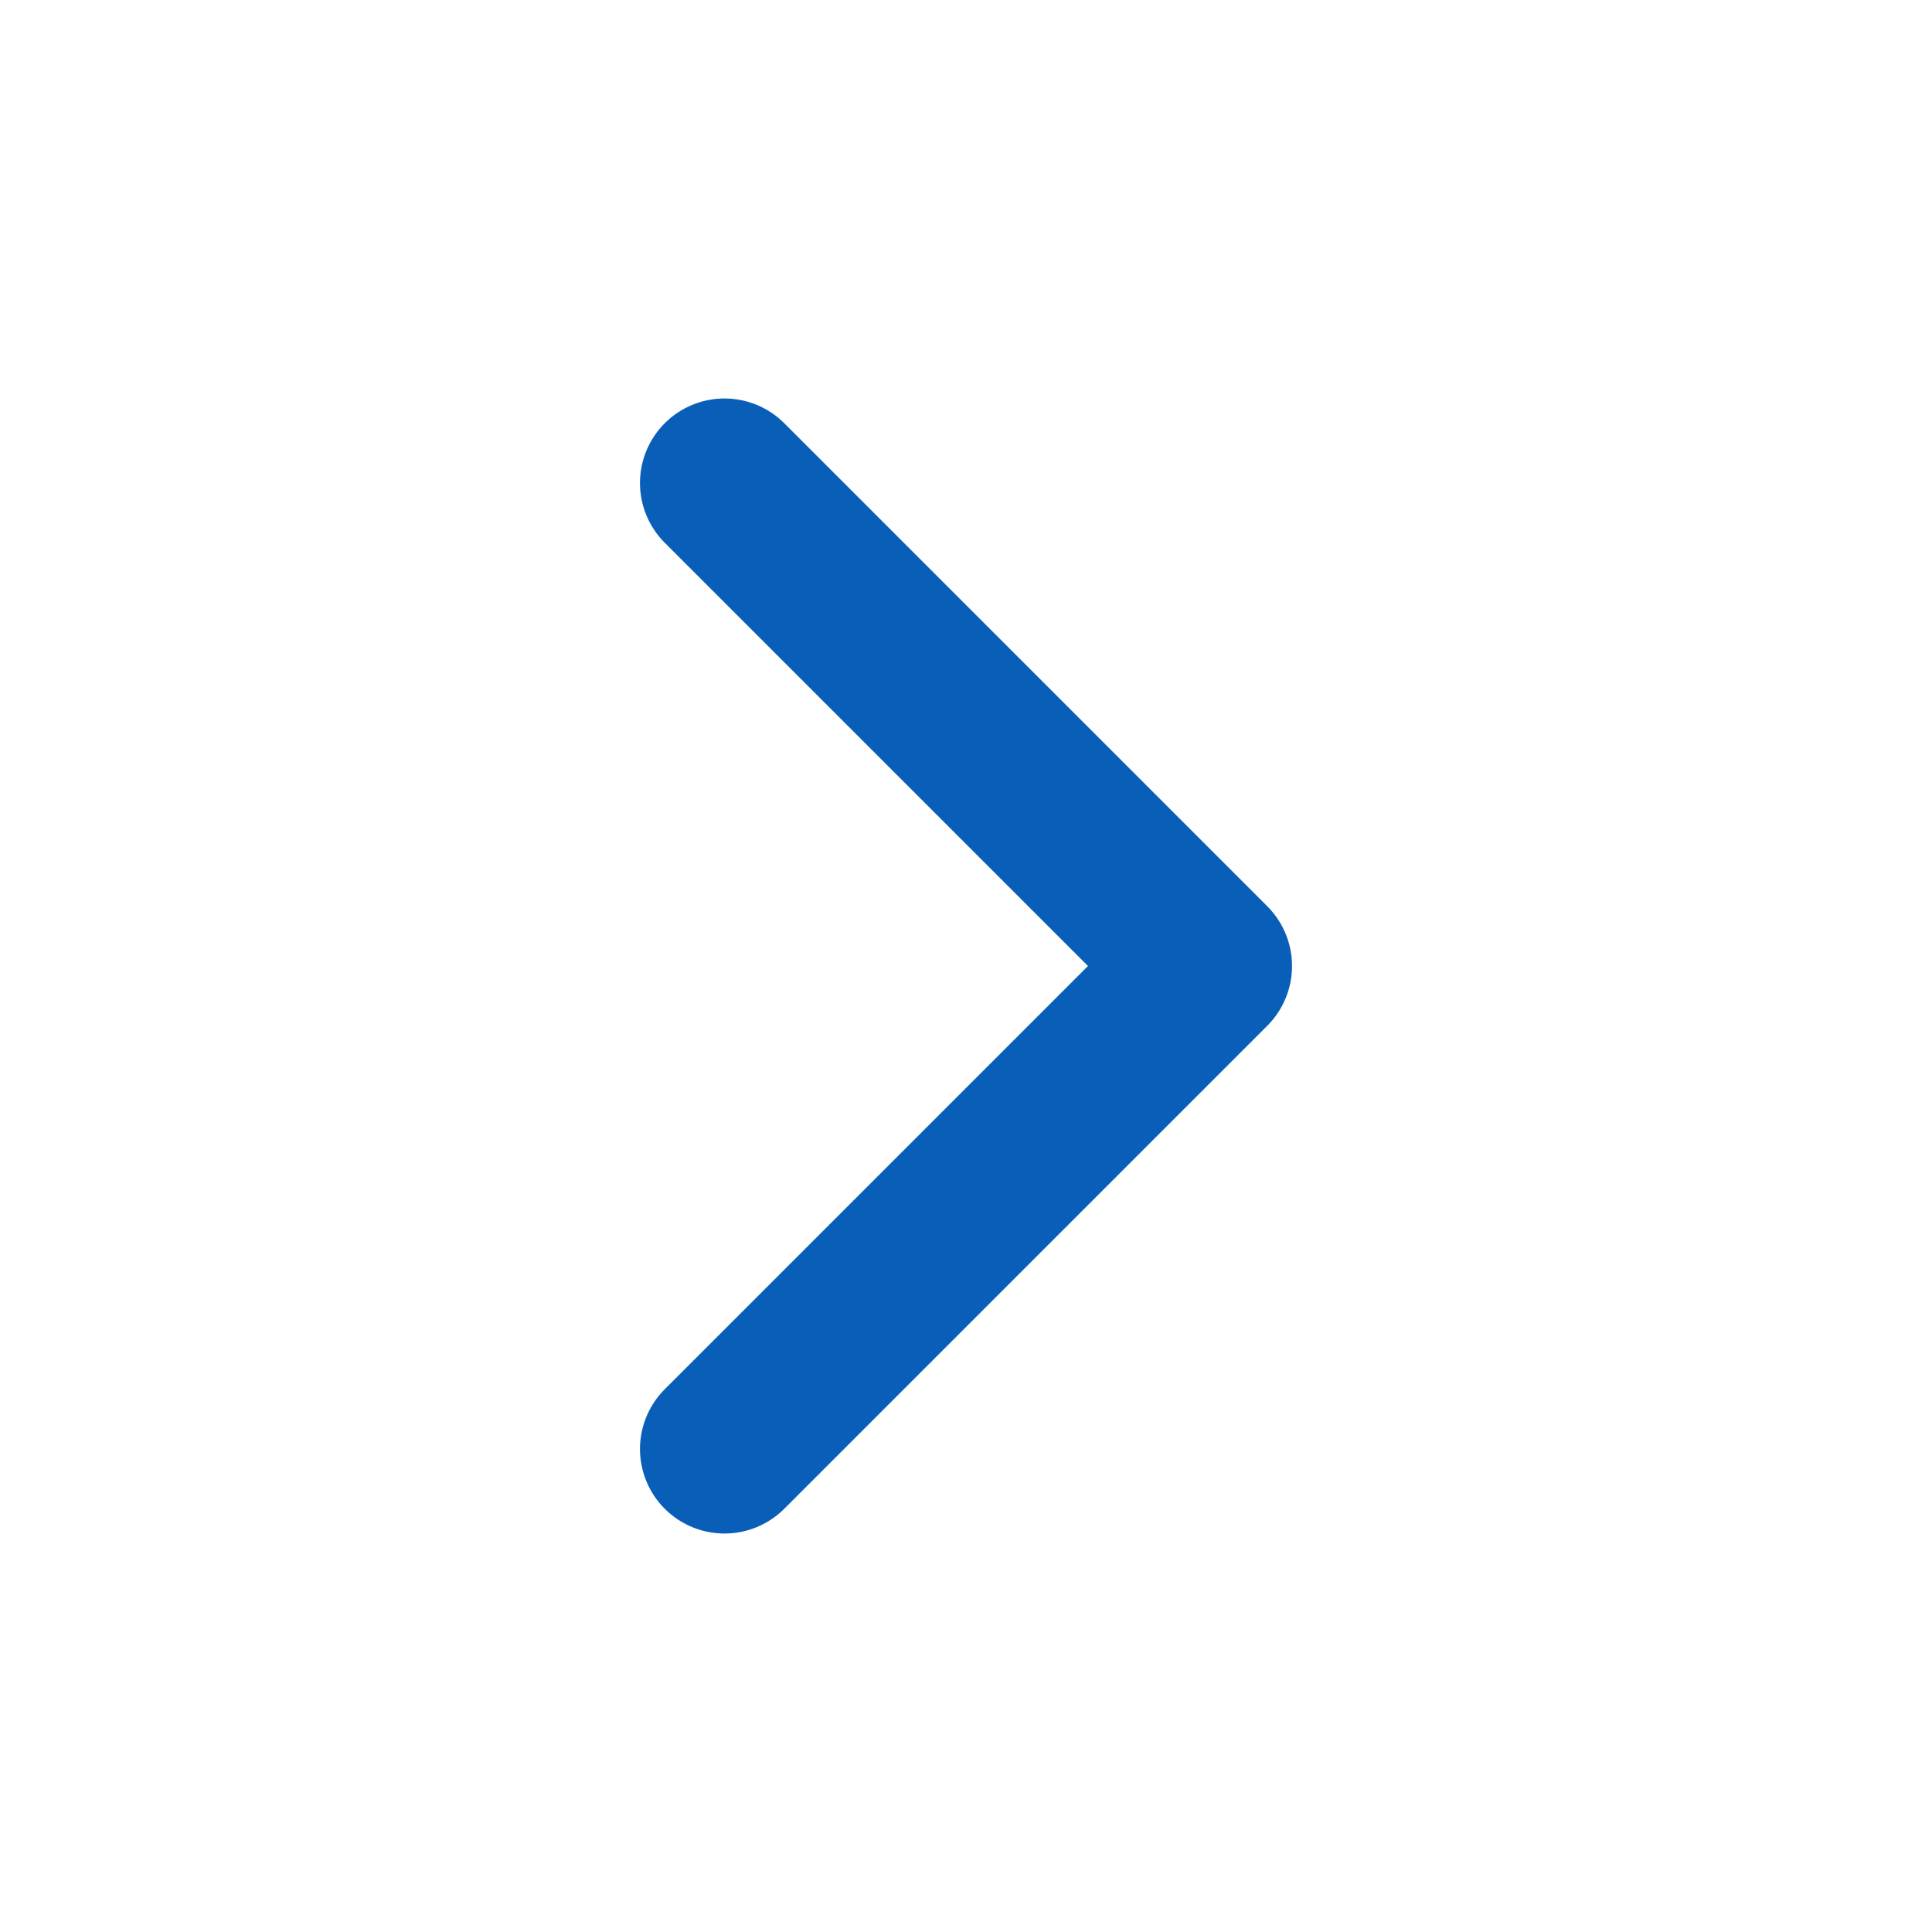
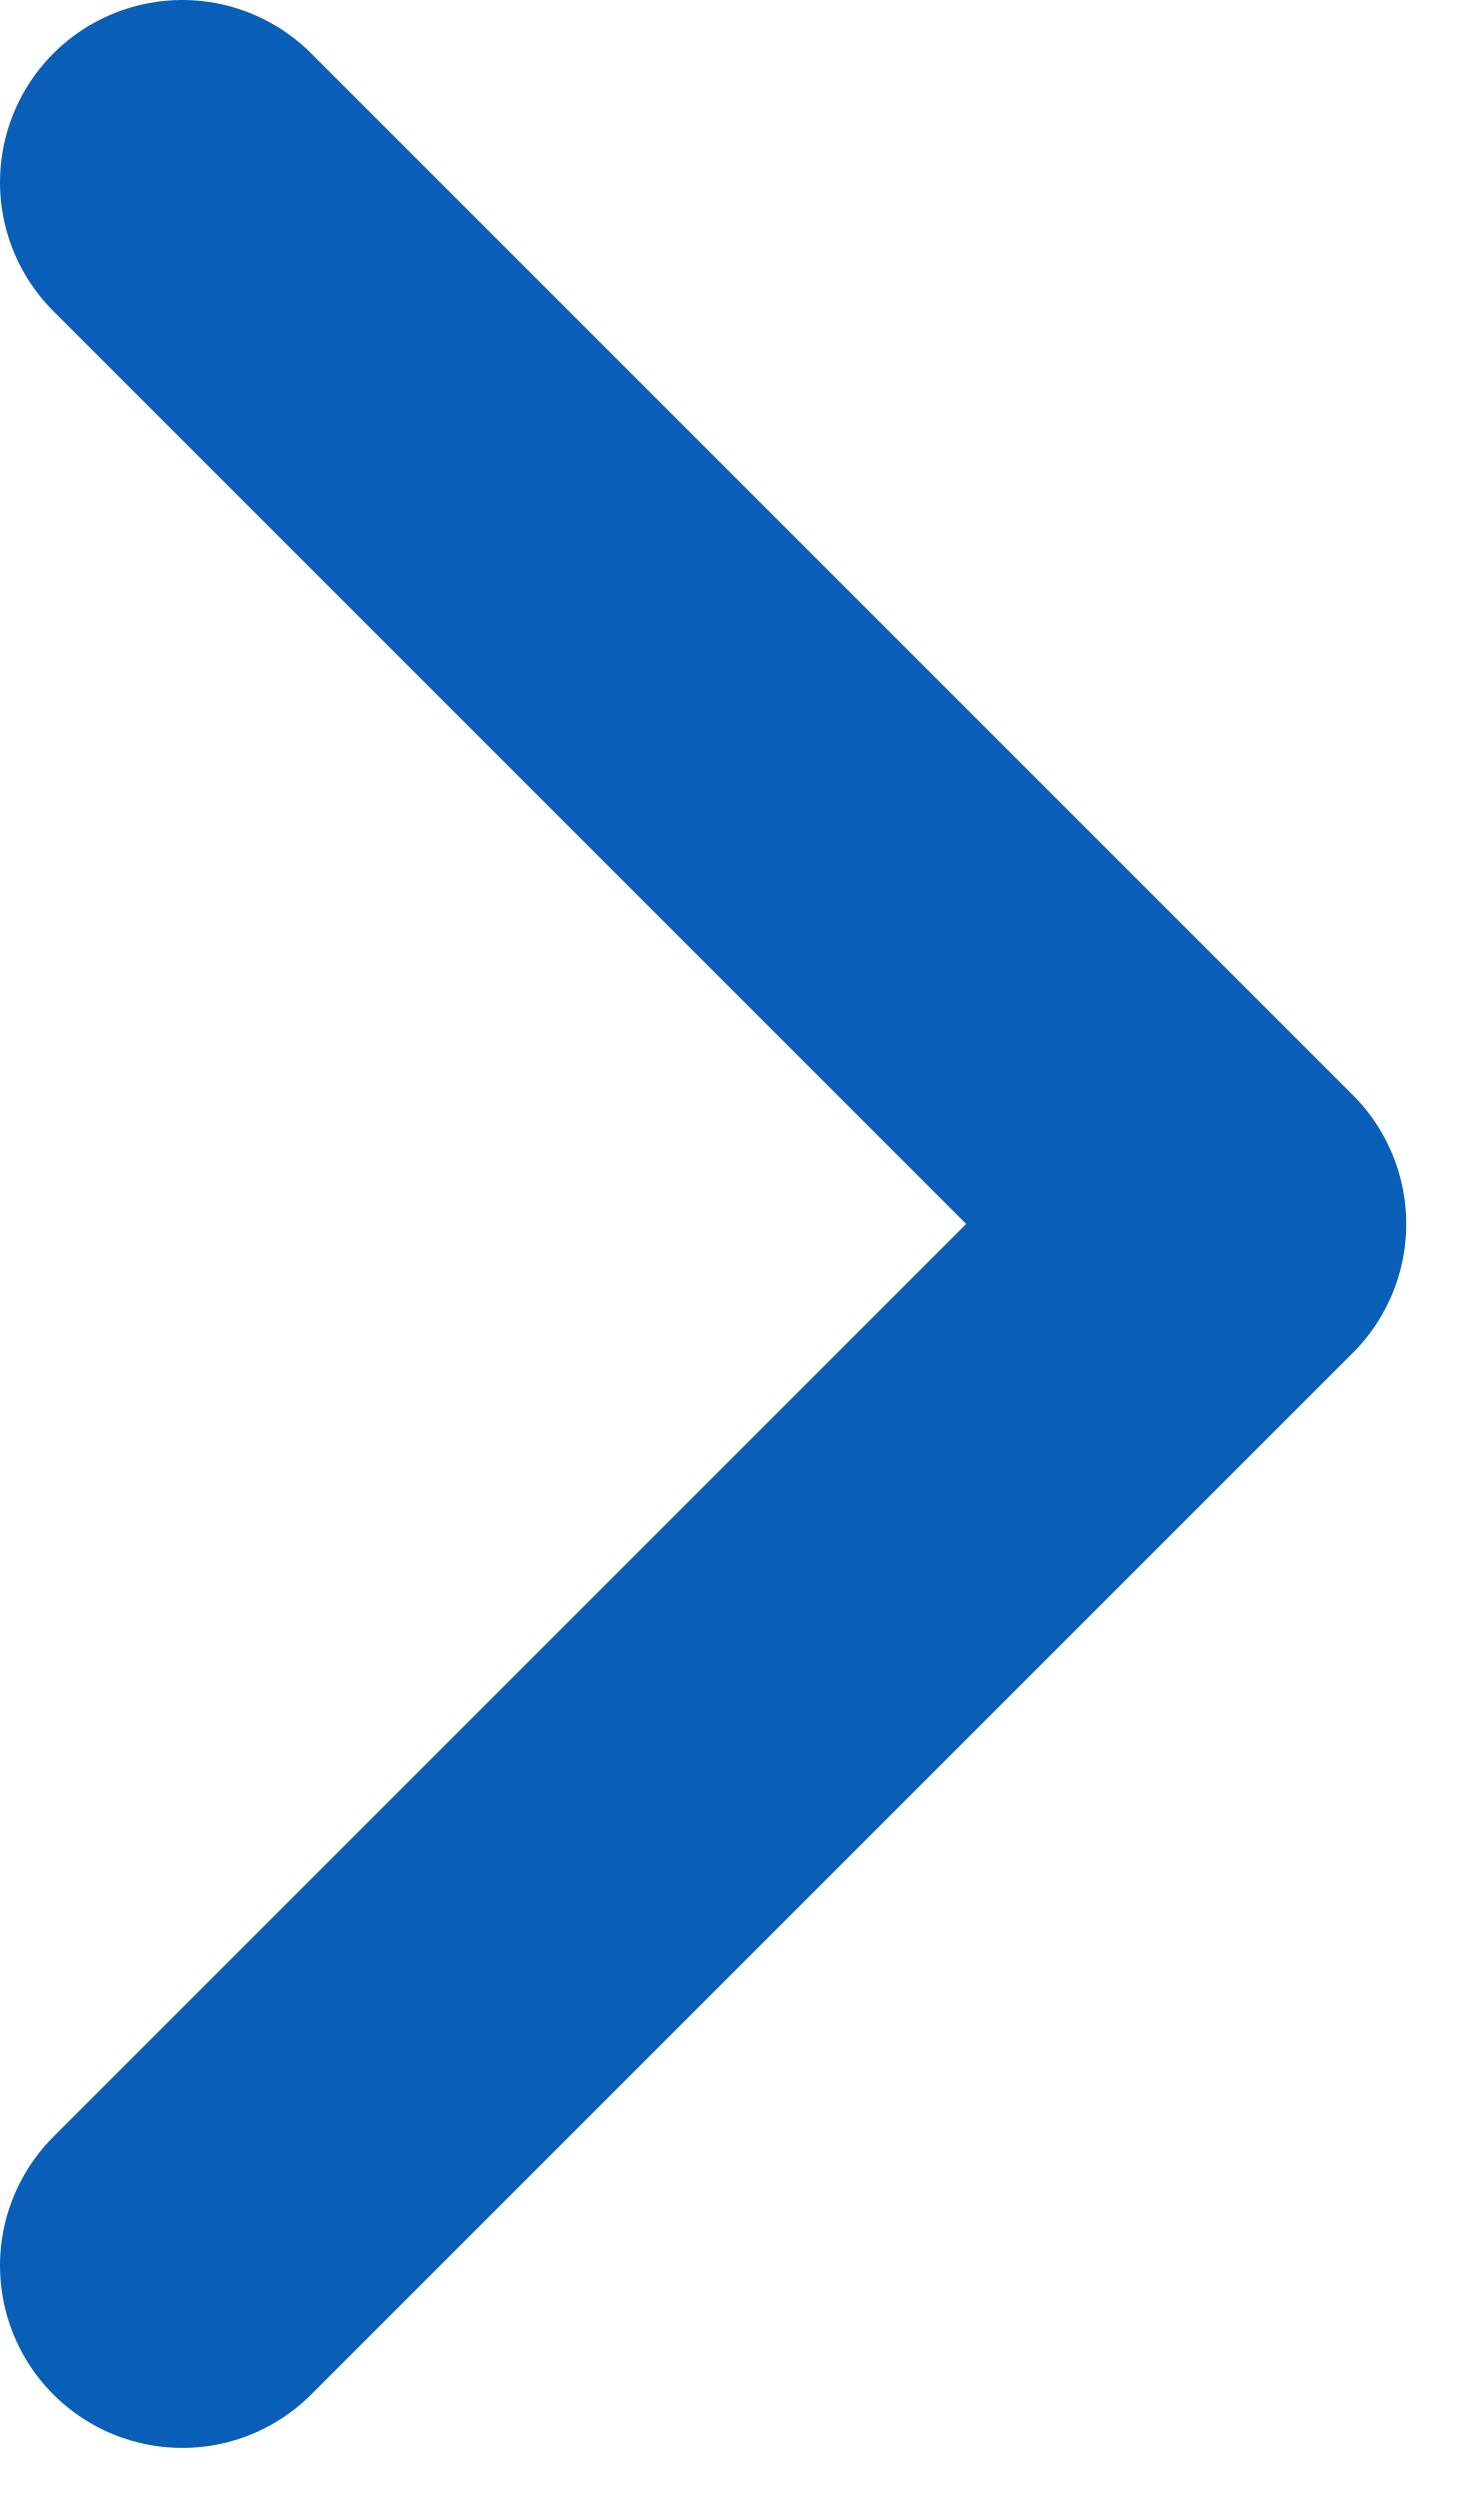
- <svg xmlns="http://www.w3.org/2000/svg" width="40" height="40" viewBox="0 0 40 40" fill="none">
-   <path d="M15 30L25 20L15 10" stroke-width="3.5" stroke-linecap="round" stroke-linejoin="round" stroke="#095FB8" />
+ <svg xmlns="http://www.w3.org/2000/svg" width="14" height="24" viewBox="0 0 14 24" fill="none">
+   <path d="M1.75 21.75L11.75 11.75L1.75 1.75" stroke-width="3.5" stroke-linecap="round" stroke-linejoin="round" stroke="#095FB8" />
</svg>
